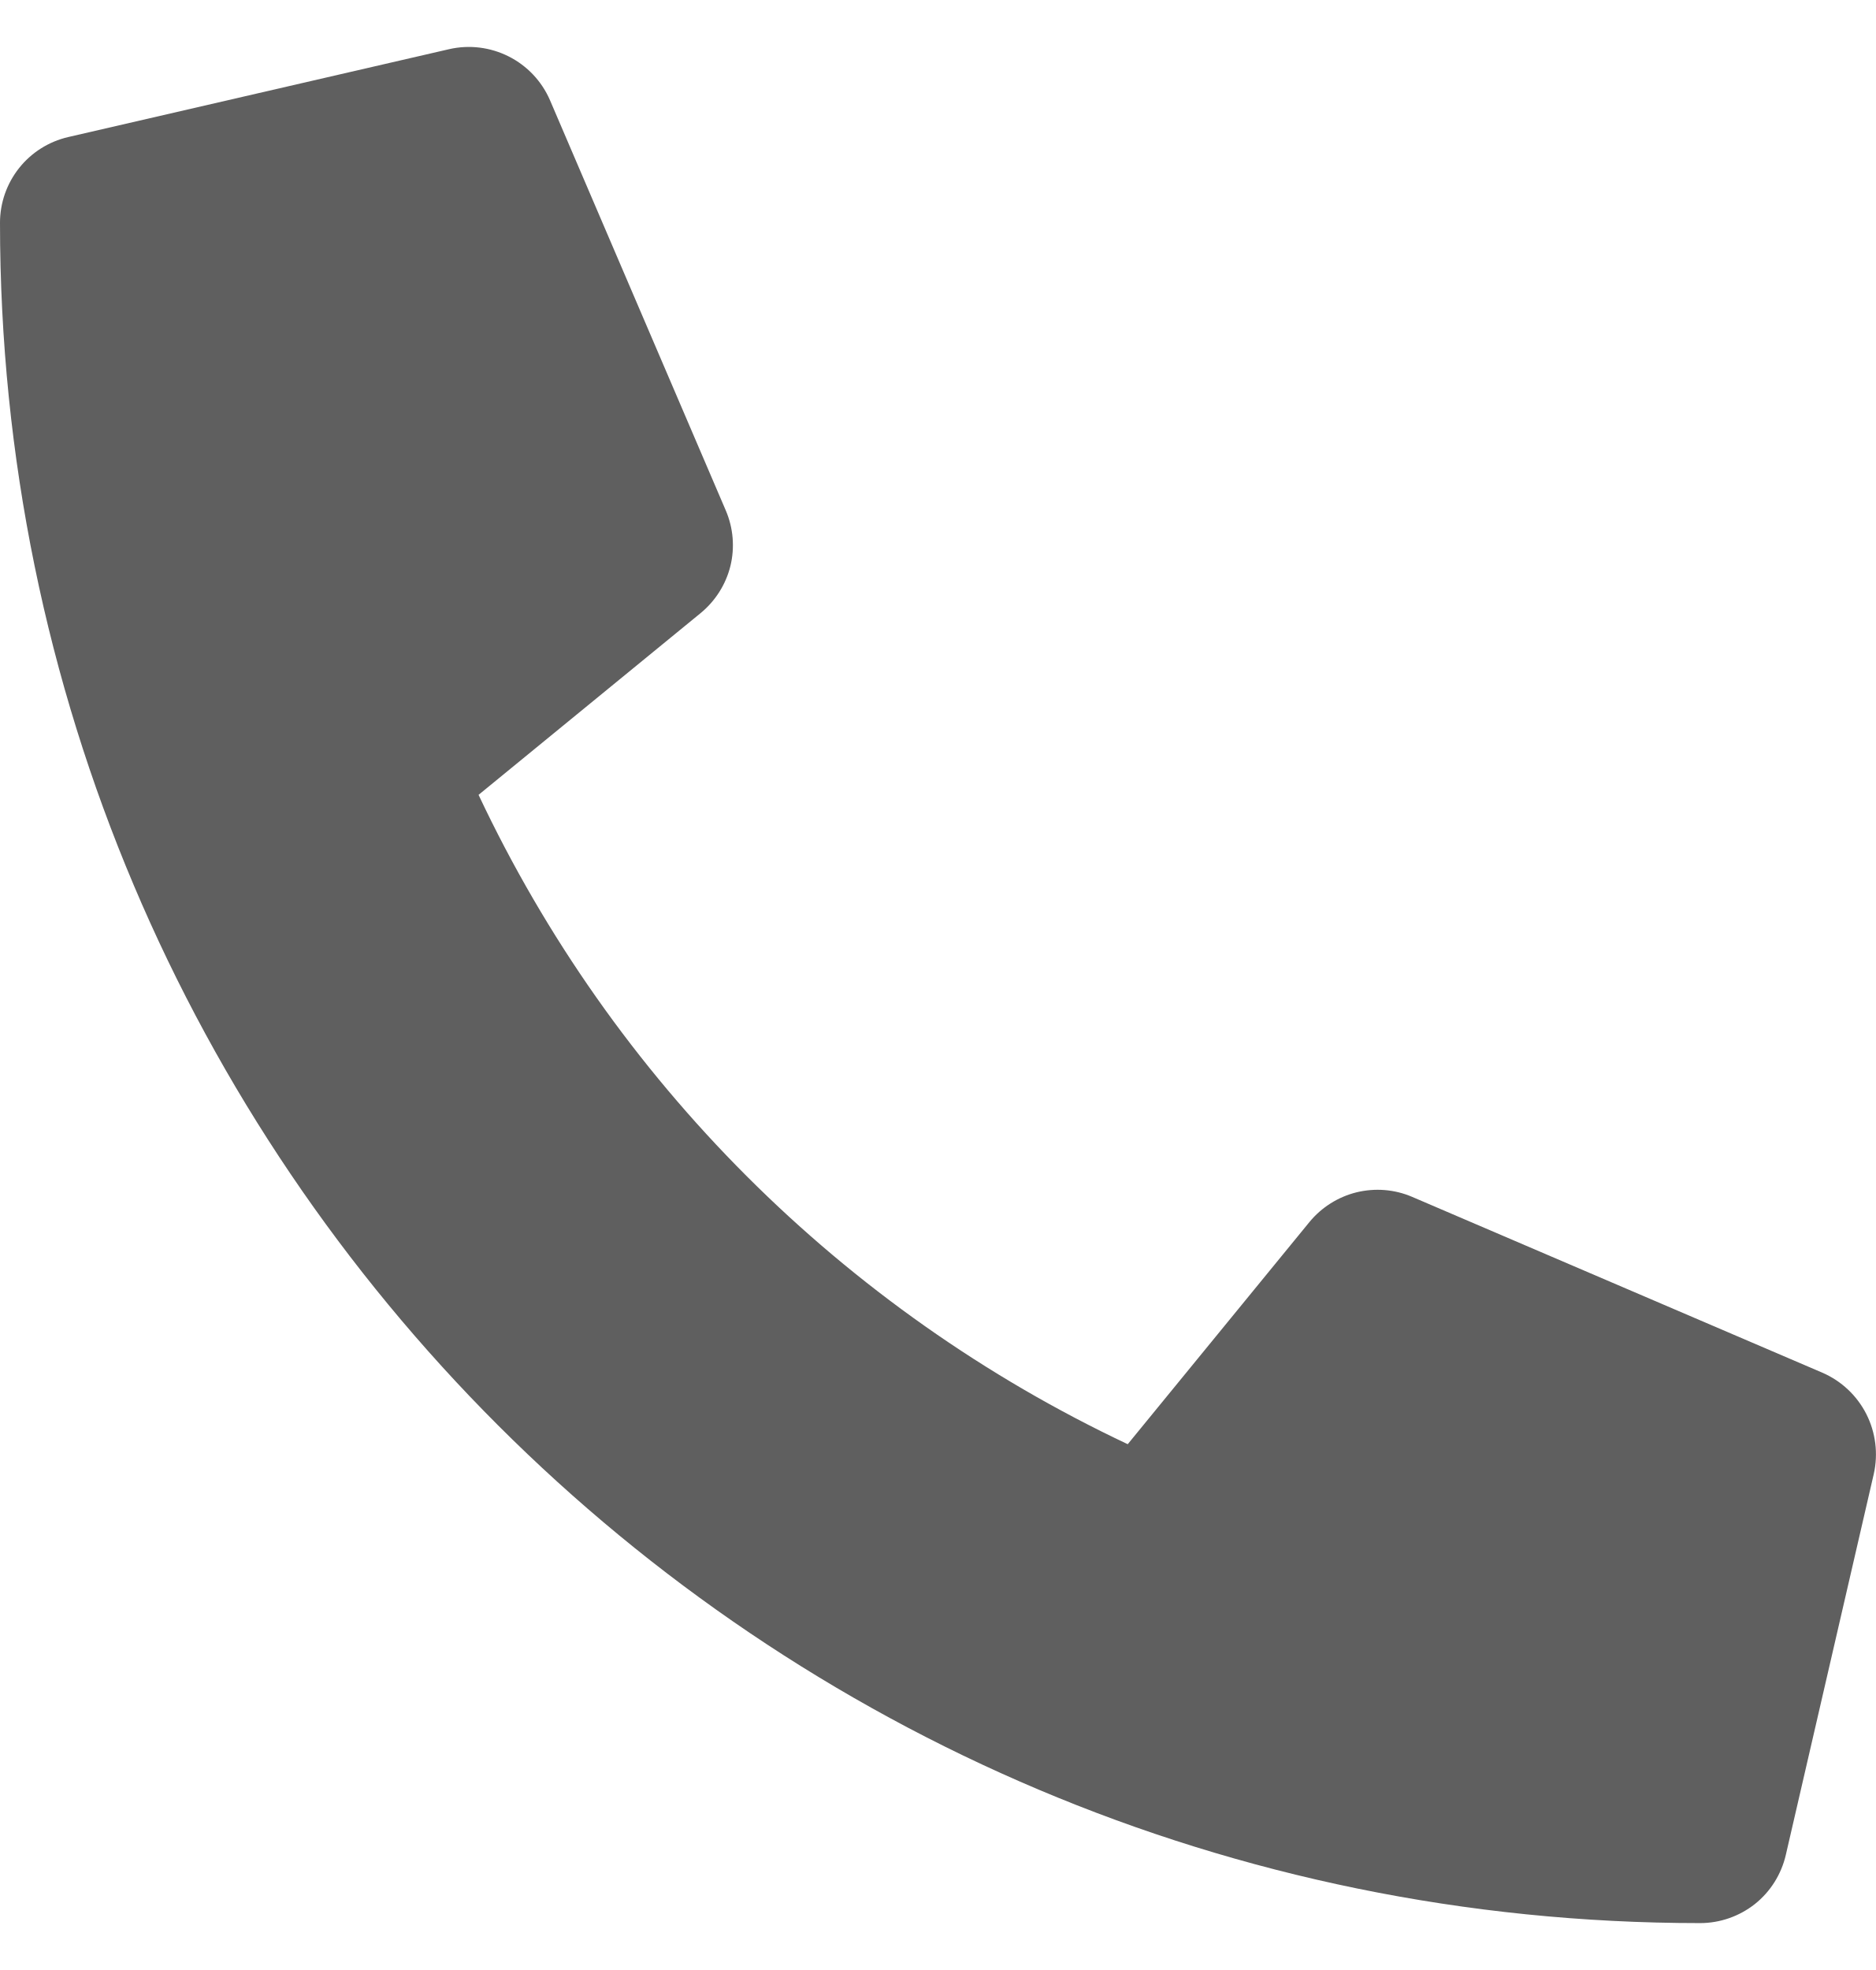
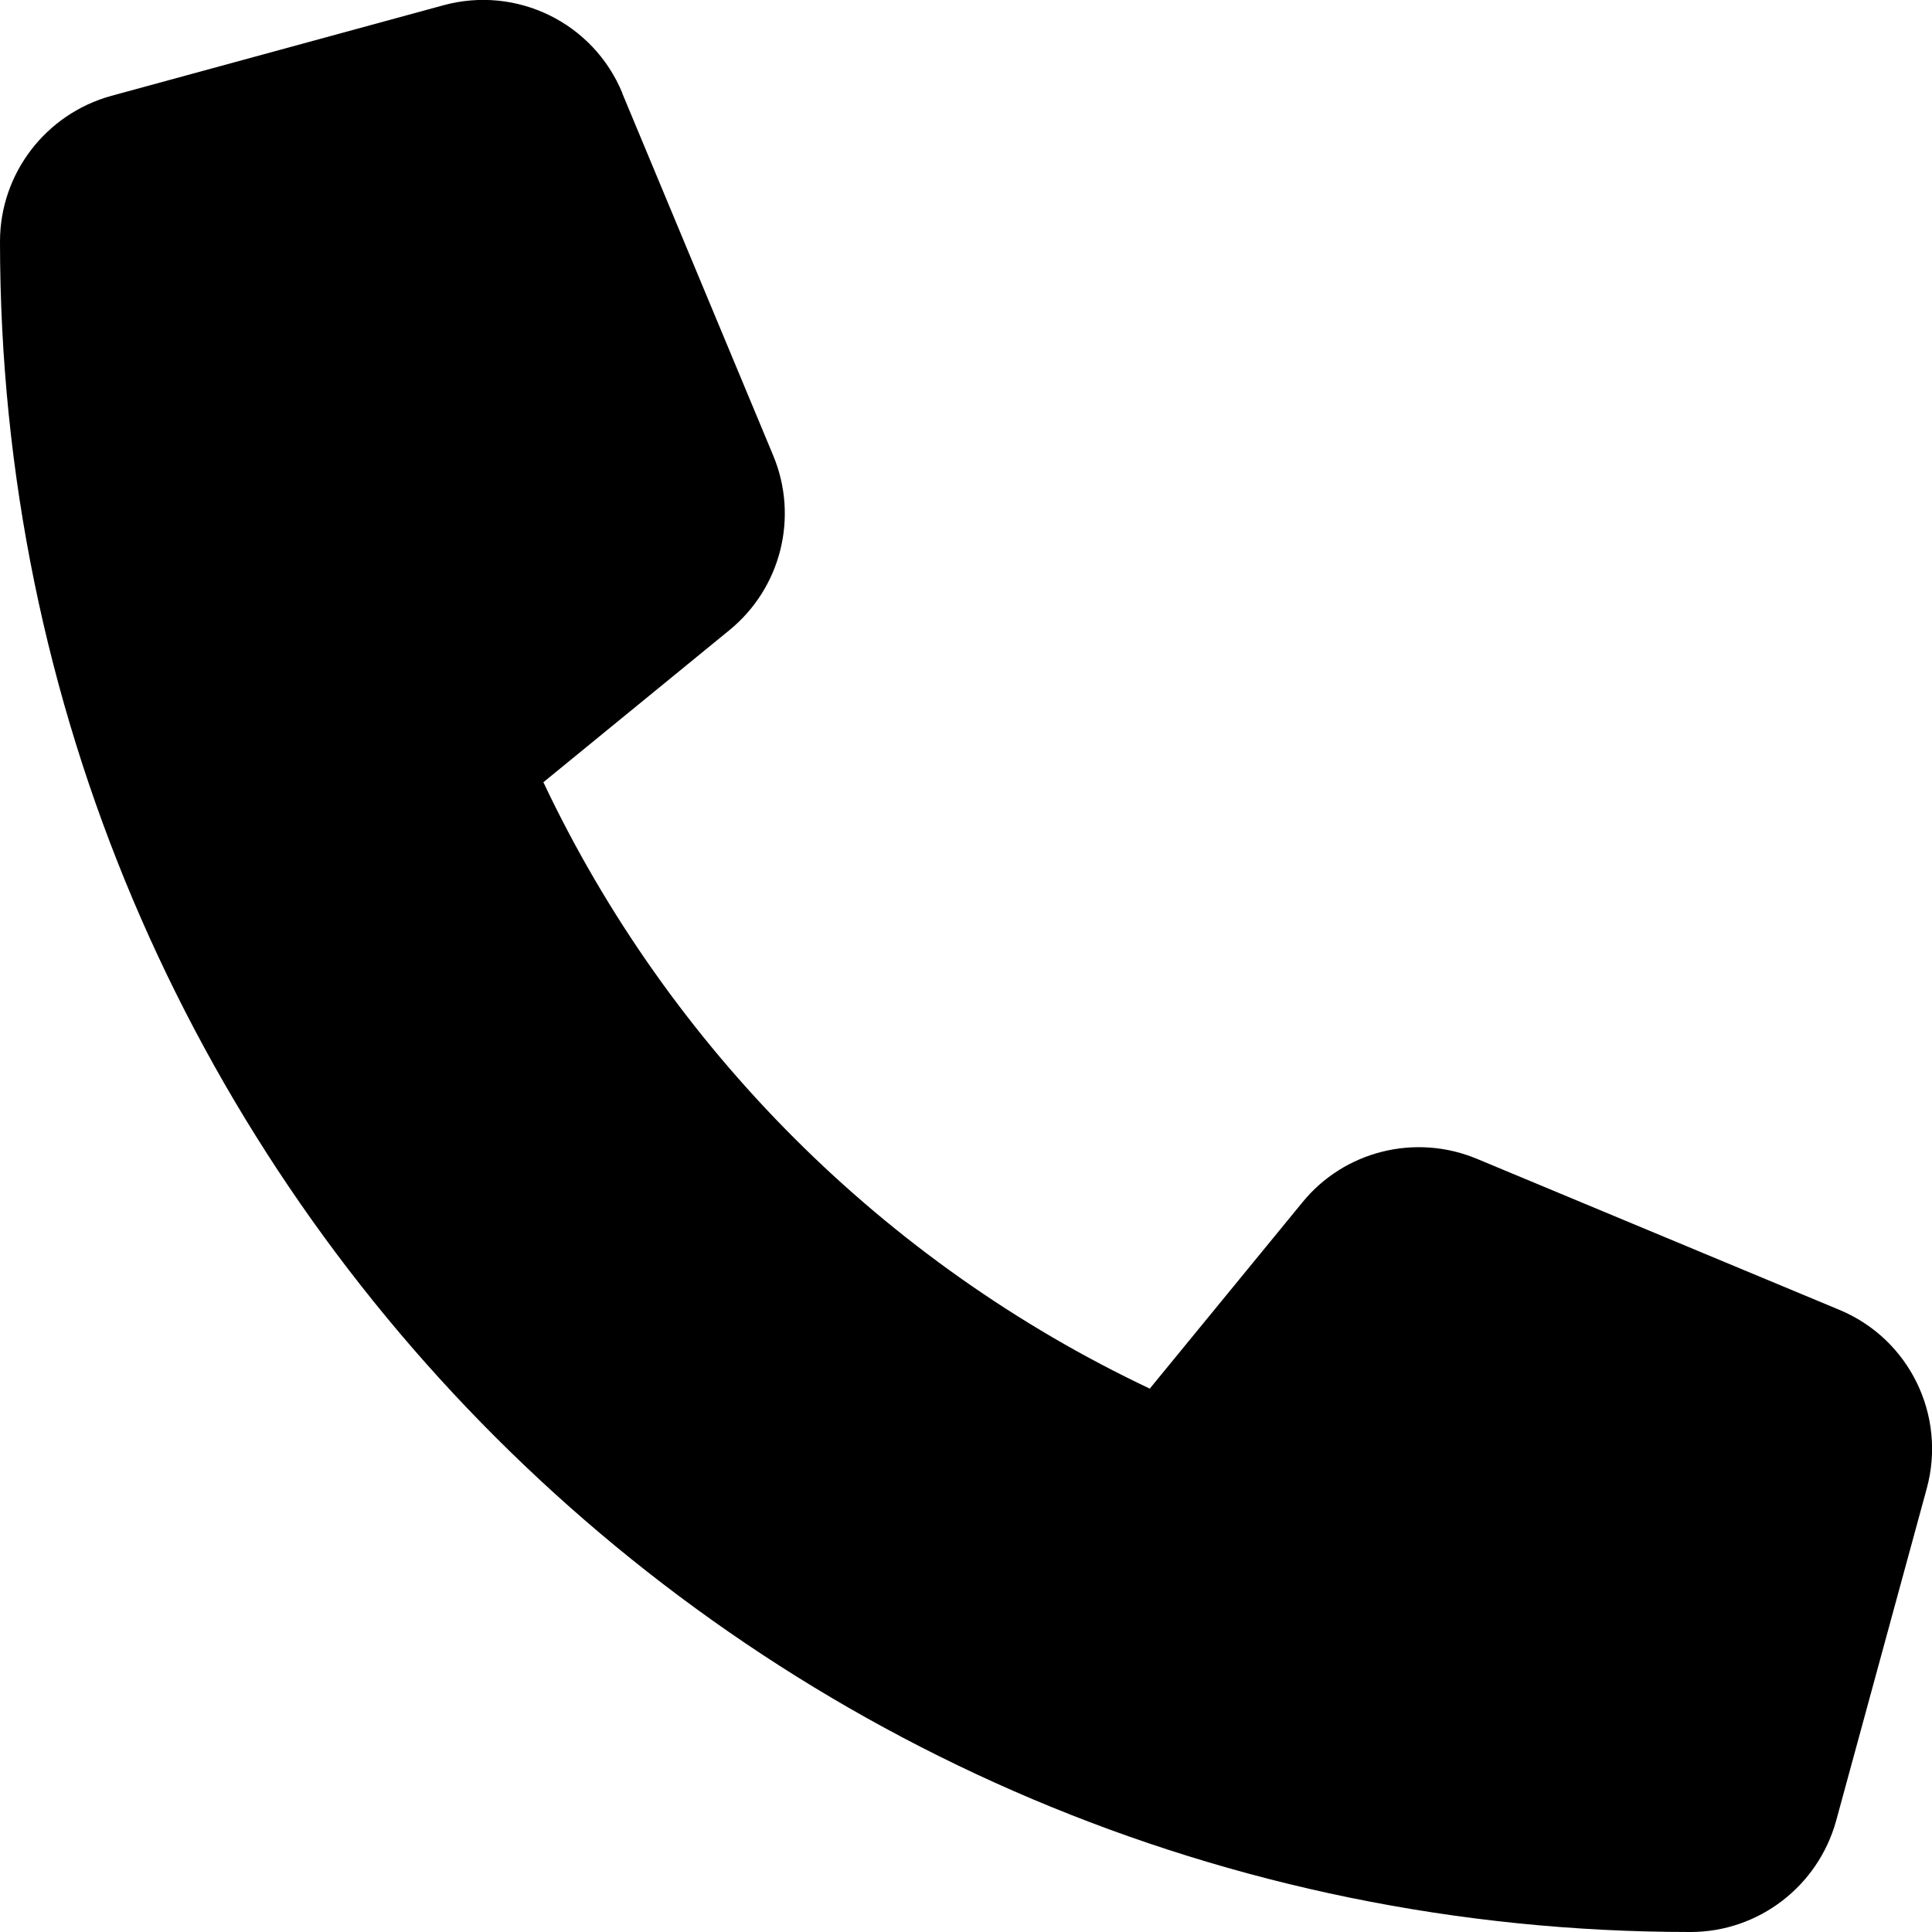
- <svg xmlns="http://www.w3.org/2000/svg" width="20" height="21" viewBox="0 0 20 21" fill="none">
-   <path d="M19.429 14.633L15.054 12.758C14.867 12.678 14.66 12.662 14.462 12.71C14.265 12.759 14.089 12.87 13.96 13.027L12.023 15.395C8.982 13.961 6.535 11.514 5.102 8.473L7.469 6.536C7.626 6.407 7.738 6.231 7.787 6.034C7.835 5.837 7.818 5.629 7.738 5.442L5.863 1.067C5.775 0.865 5.62 0.701 5.424 0.602C5.228 0.503 5.003 0.475 4.789 0.524L0.727 1.461C0.52 1.509 0.336 1.625 0.204 1.791C0.072 1.957 -4.75863e-05 2.163 2.36571e-08 2.375C2.36571e-08 12.395 8.121 20.5 18.125 20.5C18.337 20.5 18.543 20.428 18.709 20.297C18.875 20.165 18.991 19.98 19.039 19.773L19.977 15.711C20.025 15.496 19.997 15.27 19.897 15.073C19.797 14.877 19.632 14.721 19.429 14.633Z" fill="#5F5F5F" />
+ <svg xmlns="http://www.w3.org/2000/svg" class="w-full h-full" viewBox="0 0 512 512">
+   <path d="M164.9 24.6c-7.7-18.6-28-28.5-47.4-23.2l-88 24C12.1 30.2 0 46 0 64C0 311.4 200.6 512 448 512c18 0 33.8-12.1 38.6-29.5l24-88c5.3-19.4-4.6-39.7-23.2-47.4l-96-40c-16.3-6.8-35.2-2.1-46.3 11.6L304.7 368C234.3 334.7 177.3 277.7 144 207.3L193.3 167c13.7-11.2 18.4-30 11.6-46.3l-40-96z" />
</svg>
